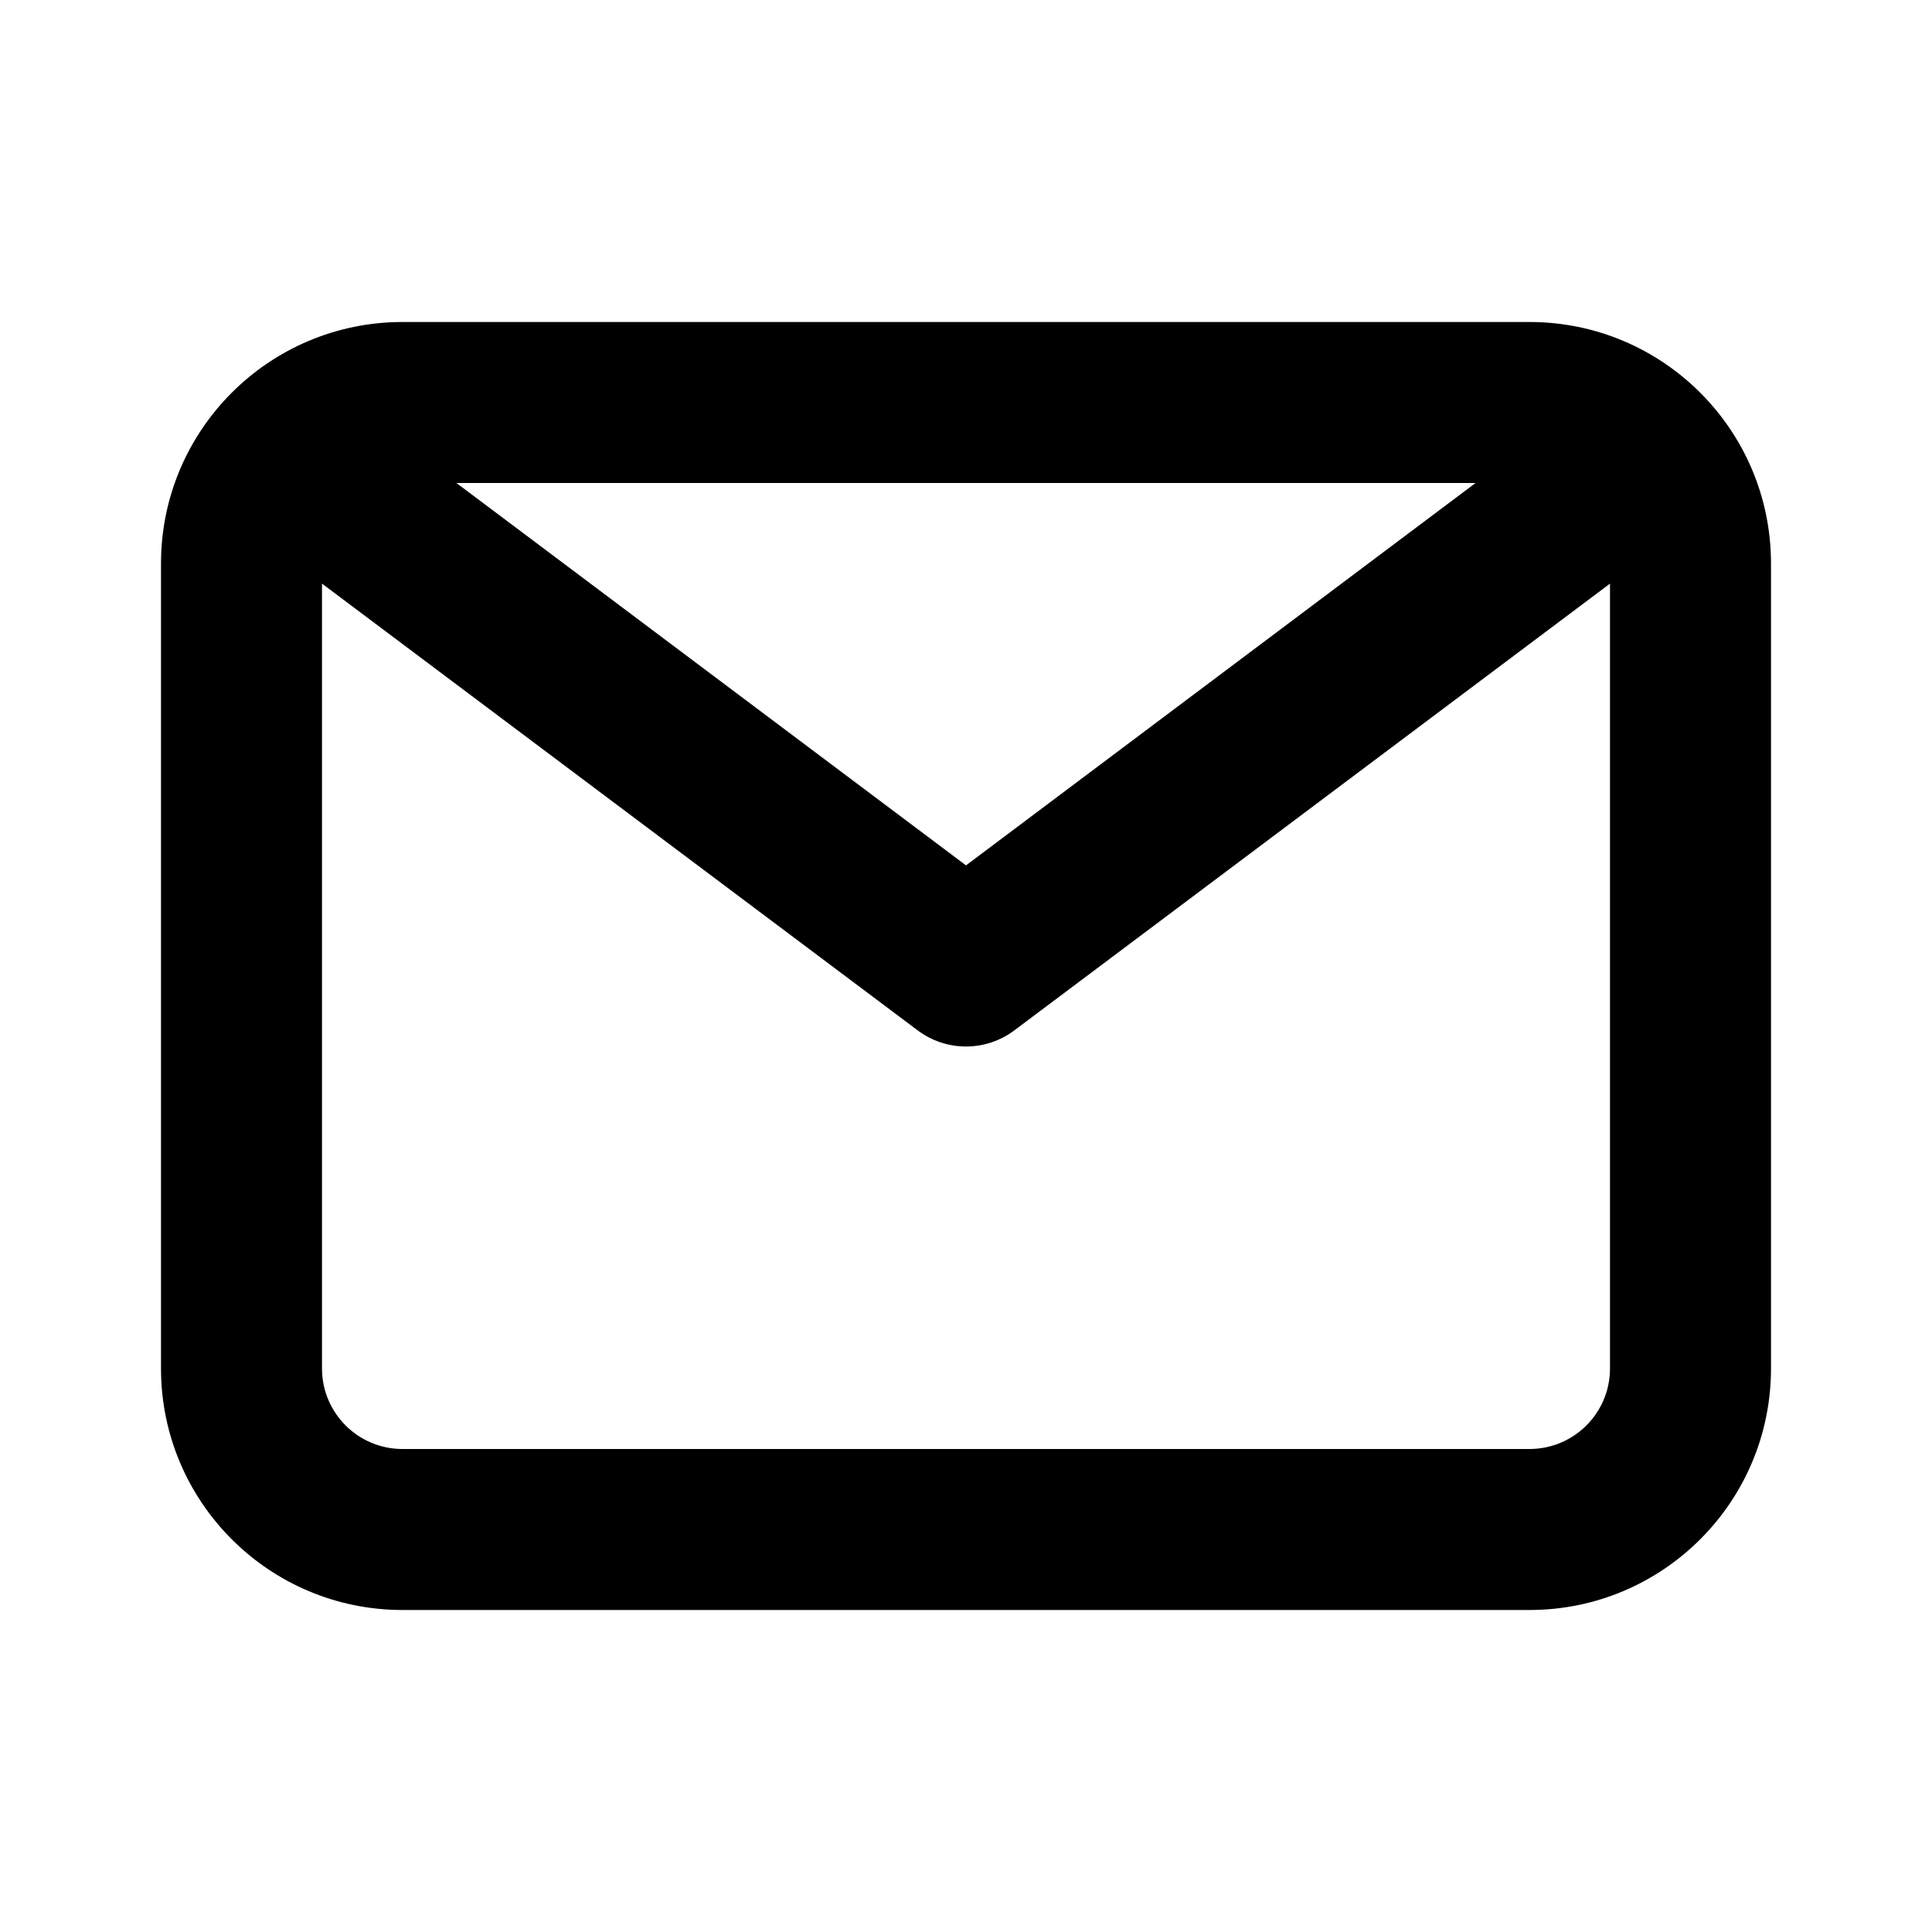
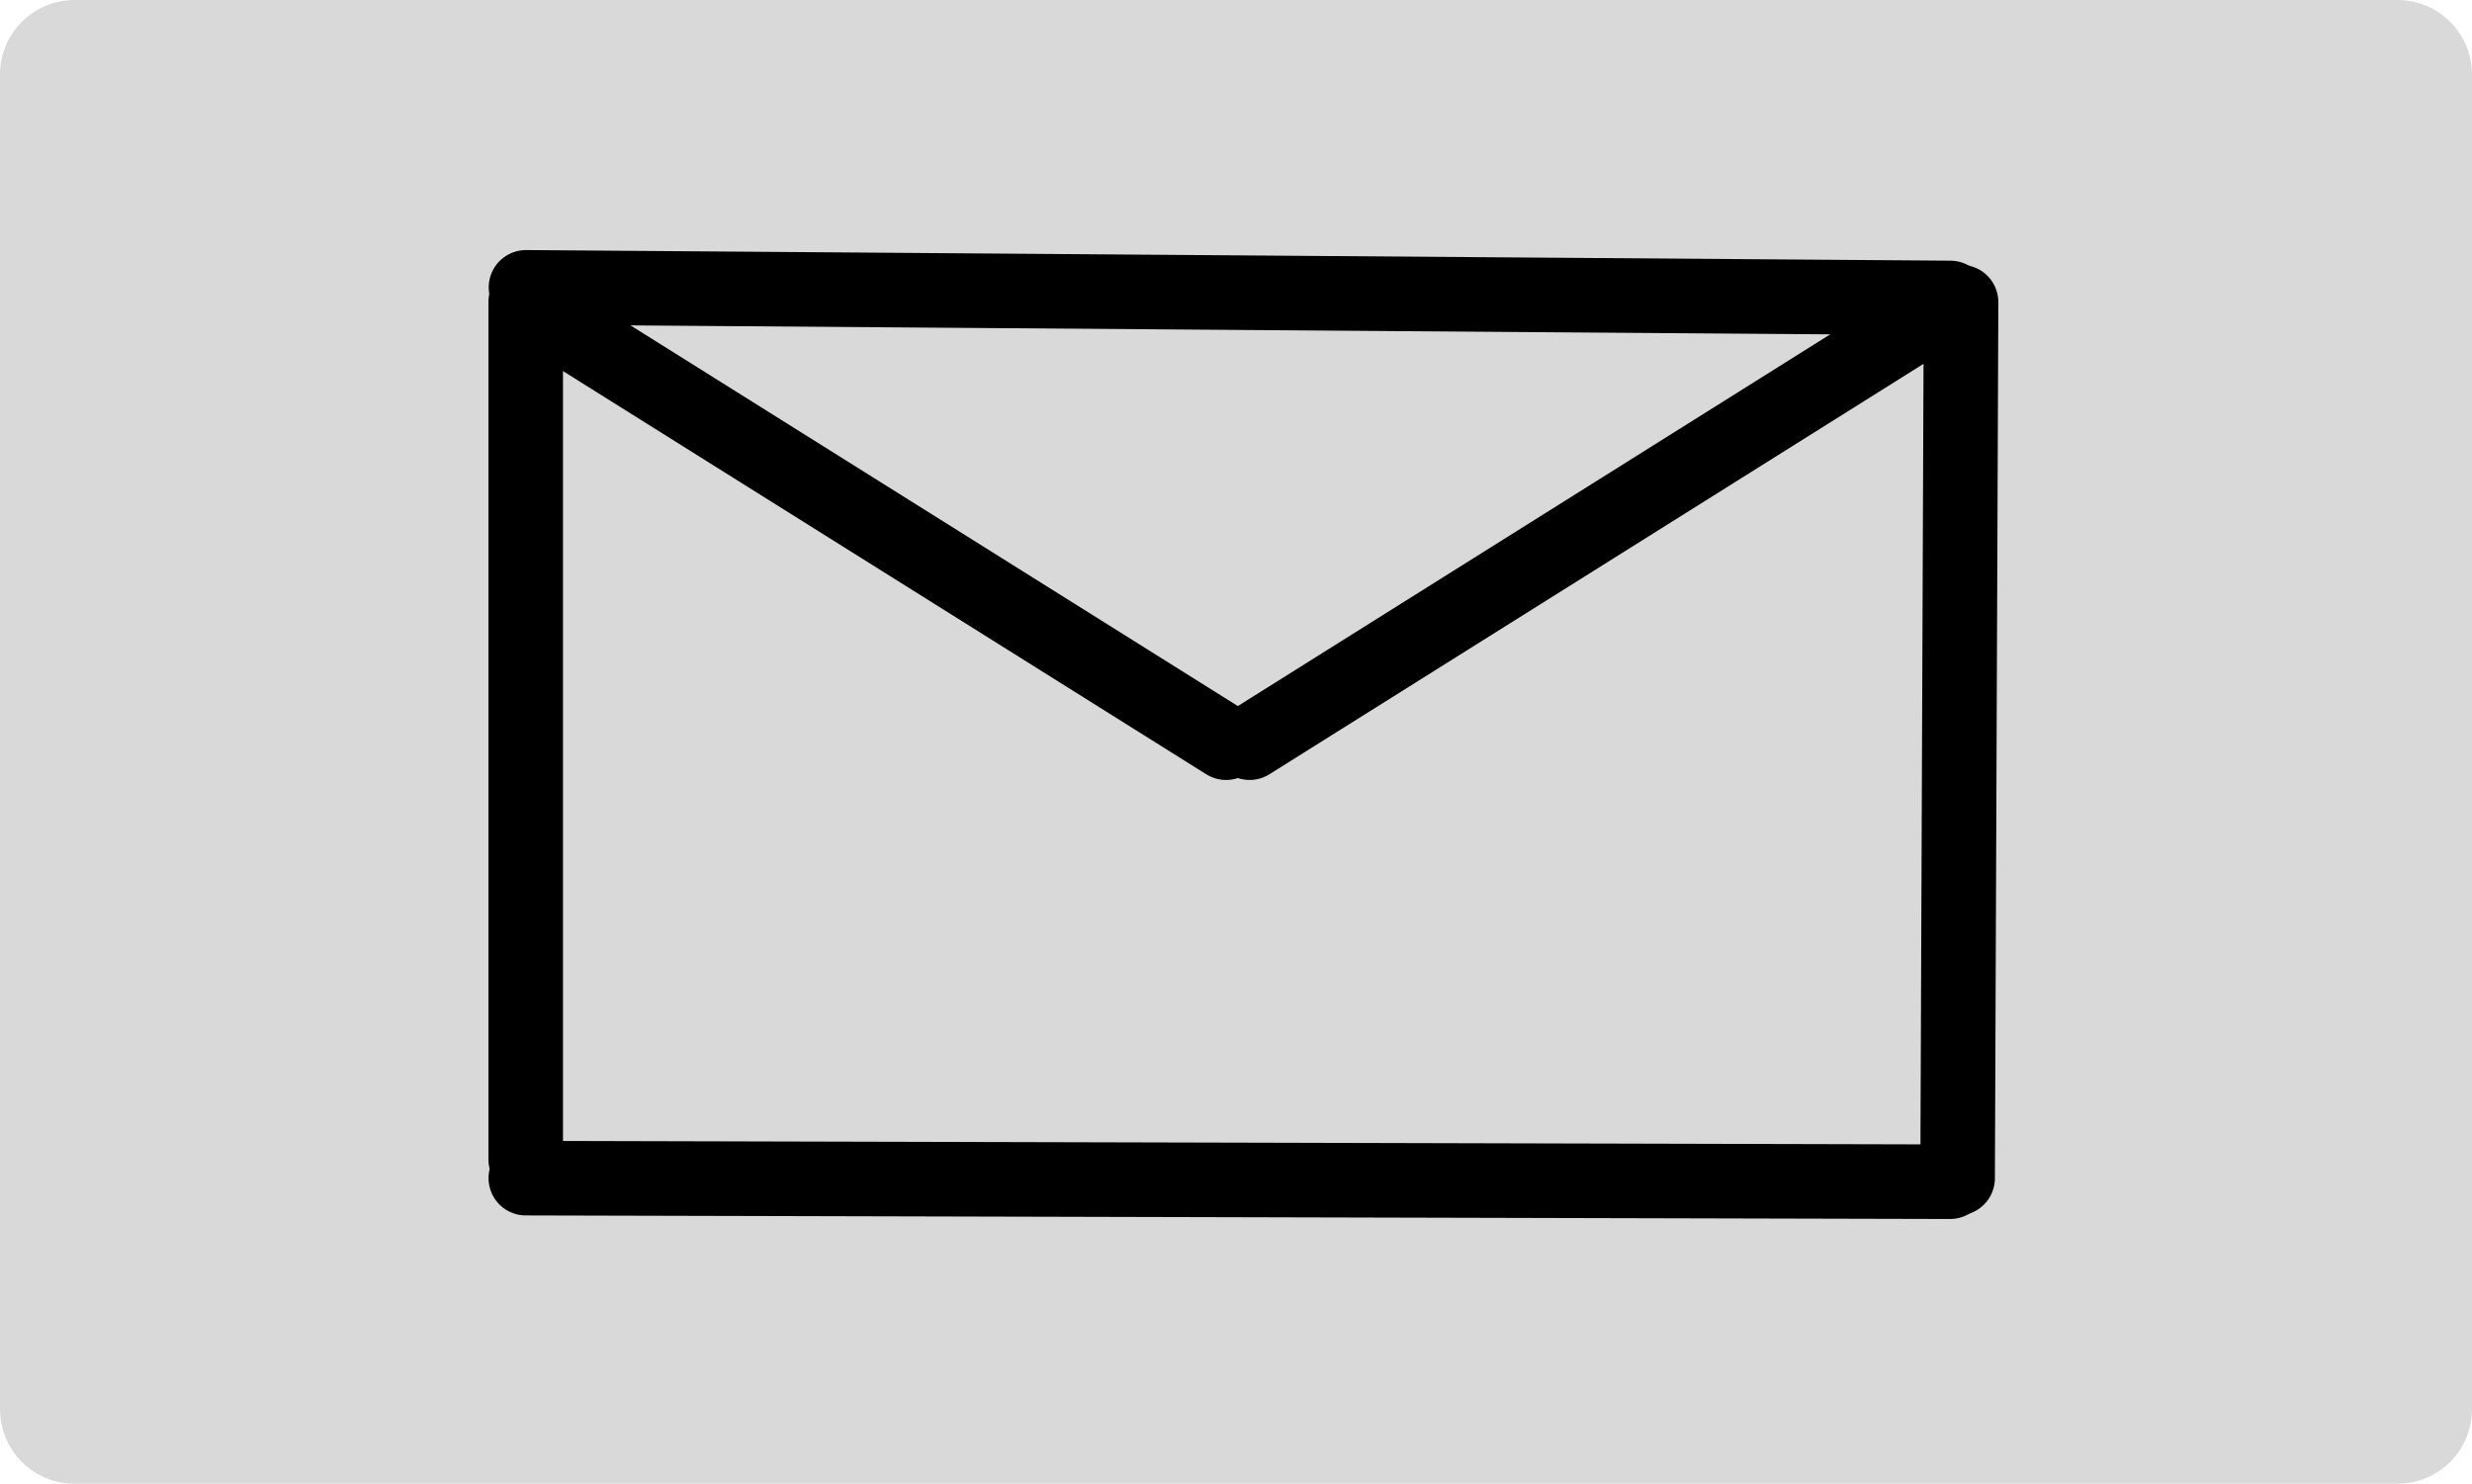
- <svg xmlns="http://www.w3.org/2000/svg" fill="#000000" width="800px" height="800px" viewBox="0 0 24 24">
-   <g data-name="Layer 2">
-     <g data-name="email">
-       <rect width="24" height="24" opacity="0" />
-       <path d="M19 4H5a3 3 0 0 0-3 3v10a3 3 0 0 0 3 3h14a3 3 0 0 0 3-3V7a3 3 0 0 0-3-3zm-.67 2L12 10.75 5.67 6zM19 18H5a1 1 0 0 1-1-1V7.25l7.4 5.55a1 1 0 0 0 .6.2 1 1 0 0 0 .6-.2L20 7.25V17a1 1 0 0 1-1 1z" />
-     </g>
-   </g>
+ <svg xmlns="http://www.w3.org/2000/svg" width="663" height="398" viewBox="0 0 663 398" fill="none">
+   <rect width="663" height="398" rx="20" fill="#D9D9D9" />
+   <line x1="141" y1="81" x2="141" y2="311" stroke="black" stroke-width="20" stroke-linecap="round" />
+   <line x1="525.961" y1="81.039" x2="525.039" y2="316.039" stroke="black" stroke-width="20" stroke-linecap="round" />
+   <line x1="141.025" y1="316.025" x2="523.025" y2="316.98" stroke="black" stroke-width="20" stroke-linecap="round" />
+   <line x1="141.074" y1="77.075" x2="523.075" y2="79.926" stroke="black" stroke-width="20" stroke-linecap="round" />
+   <line x1="144.784" y1="83.838" x2="328.838" y2="199.216" stroke="black" stroke-width="20" stroke-linecap="round" />
+   <line x1="335.155" y1="199.214" x2="514.214" y2="86.845" stroke="black" stroke-width="20" stroke-linecap="round" />
</svg>
